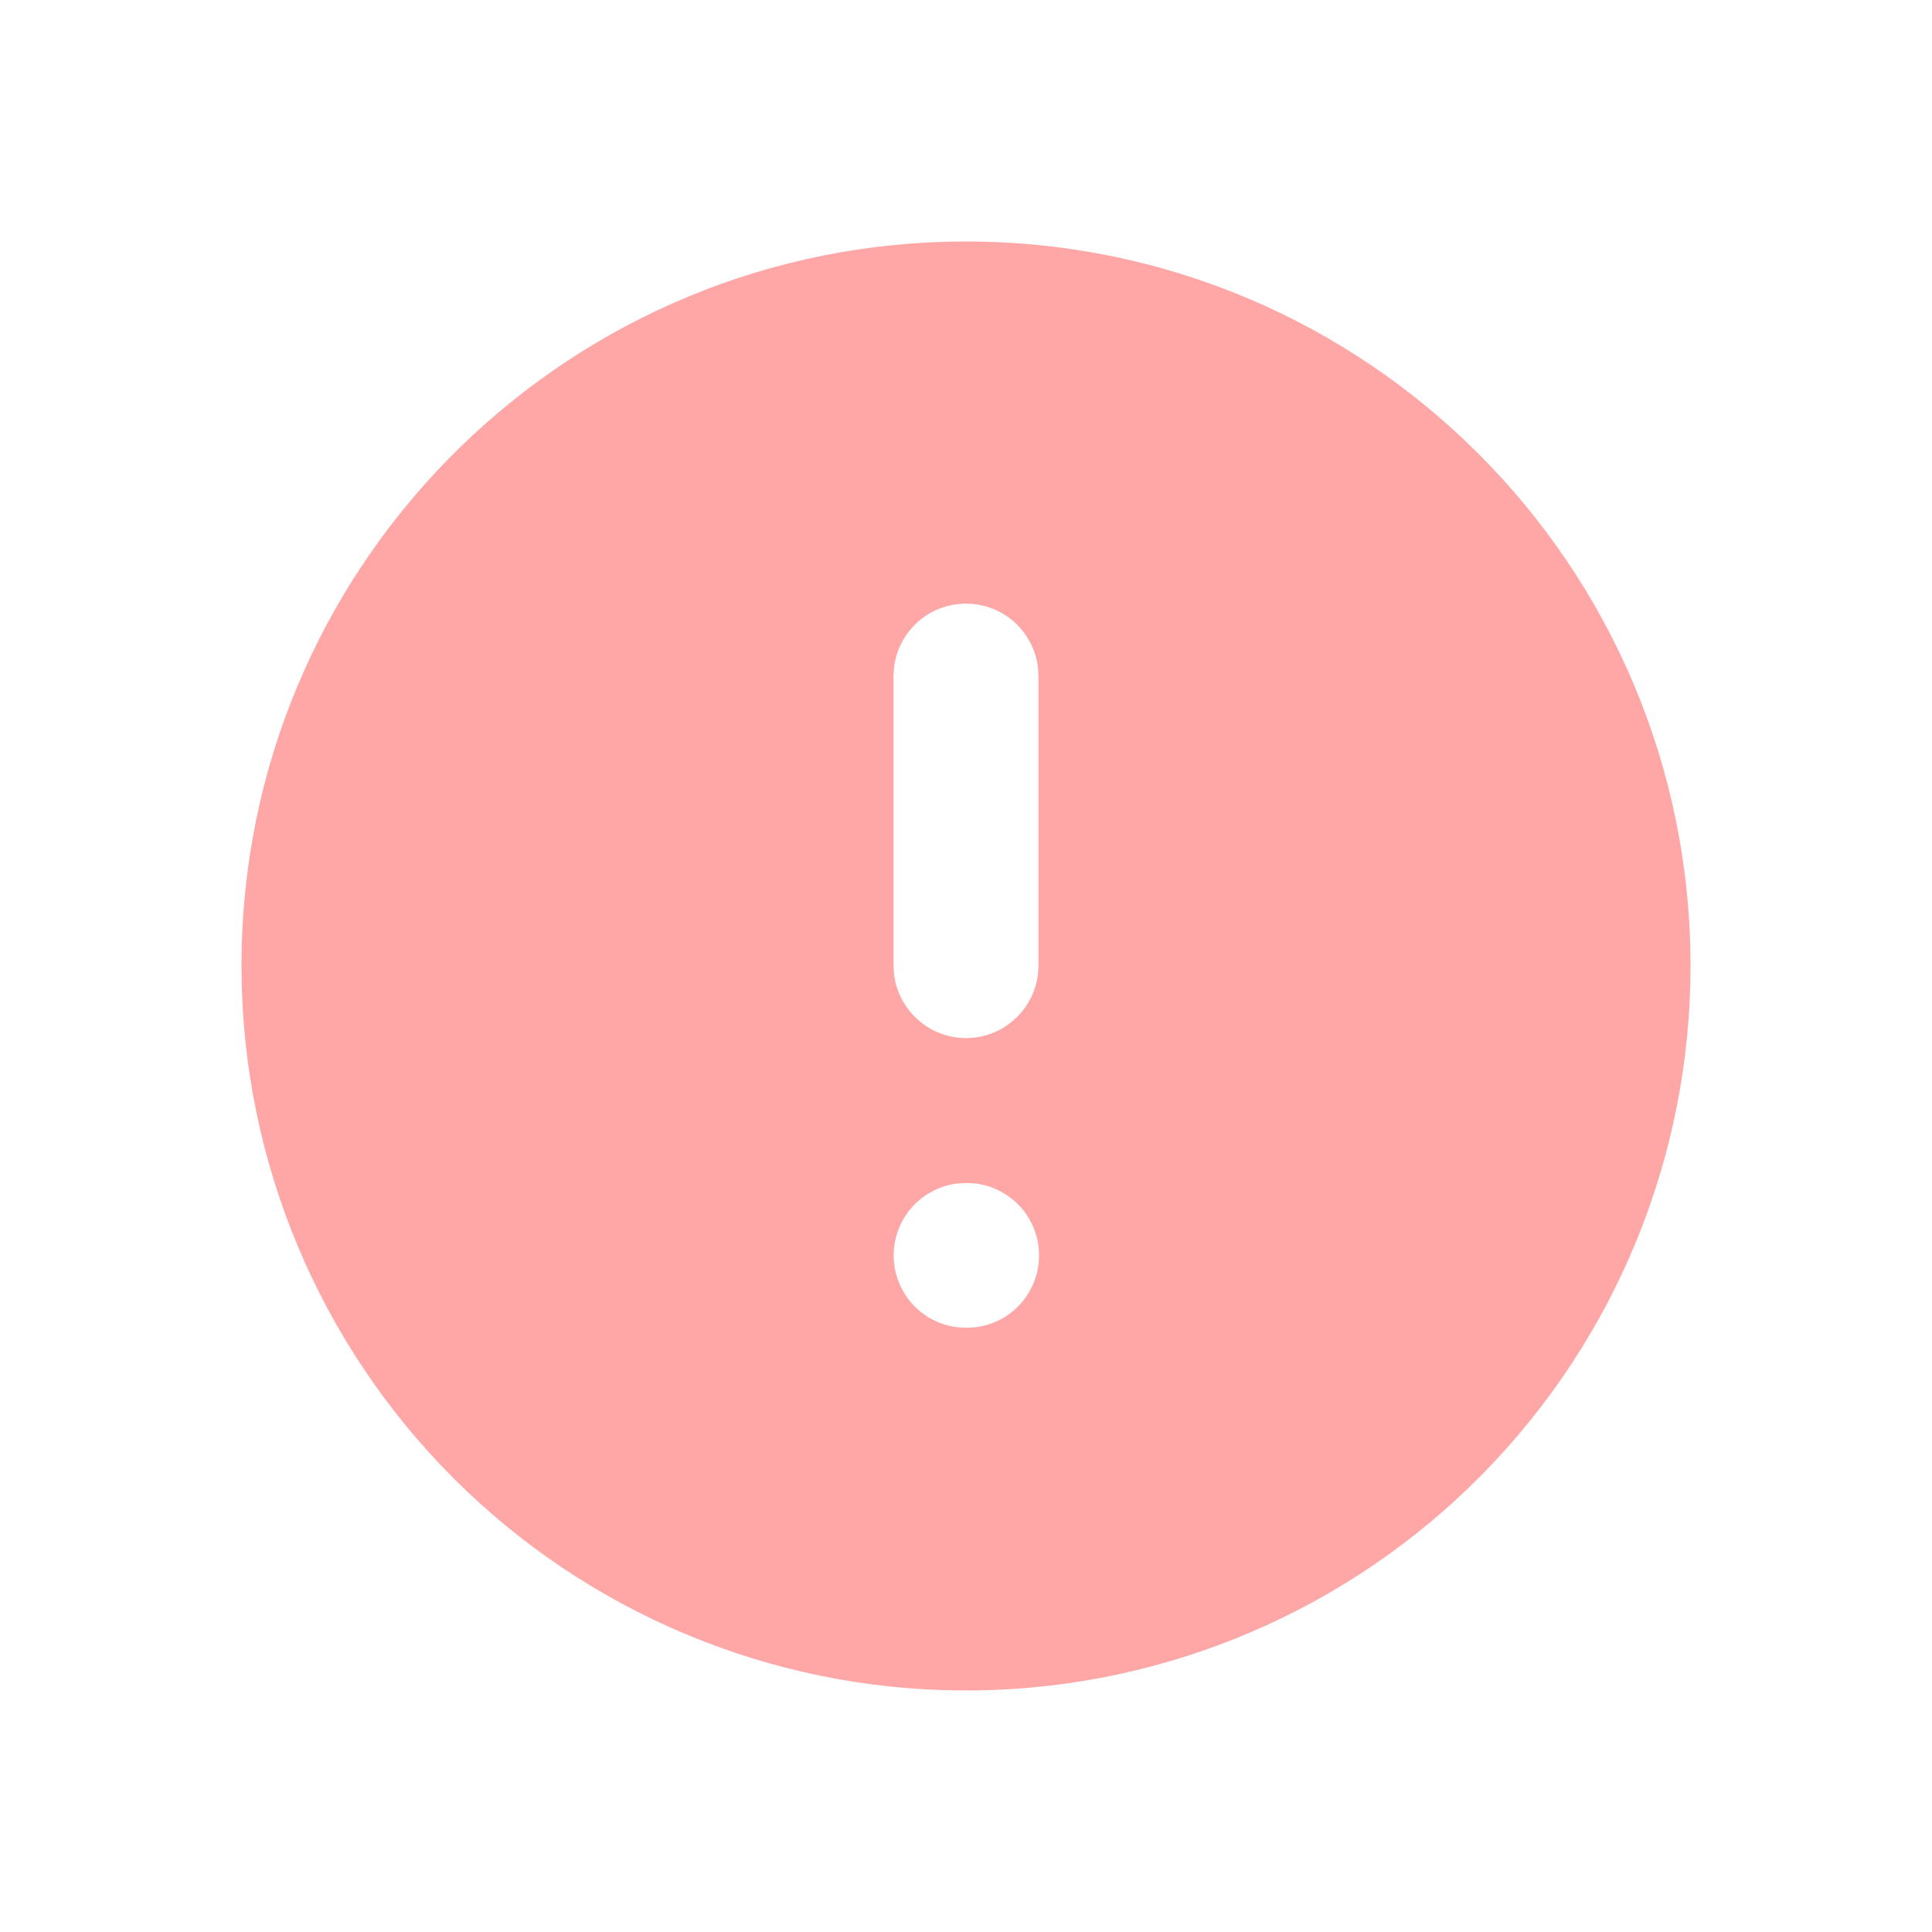
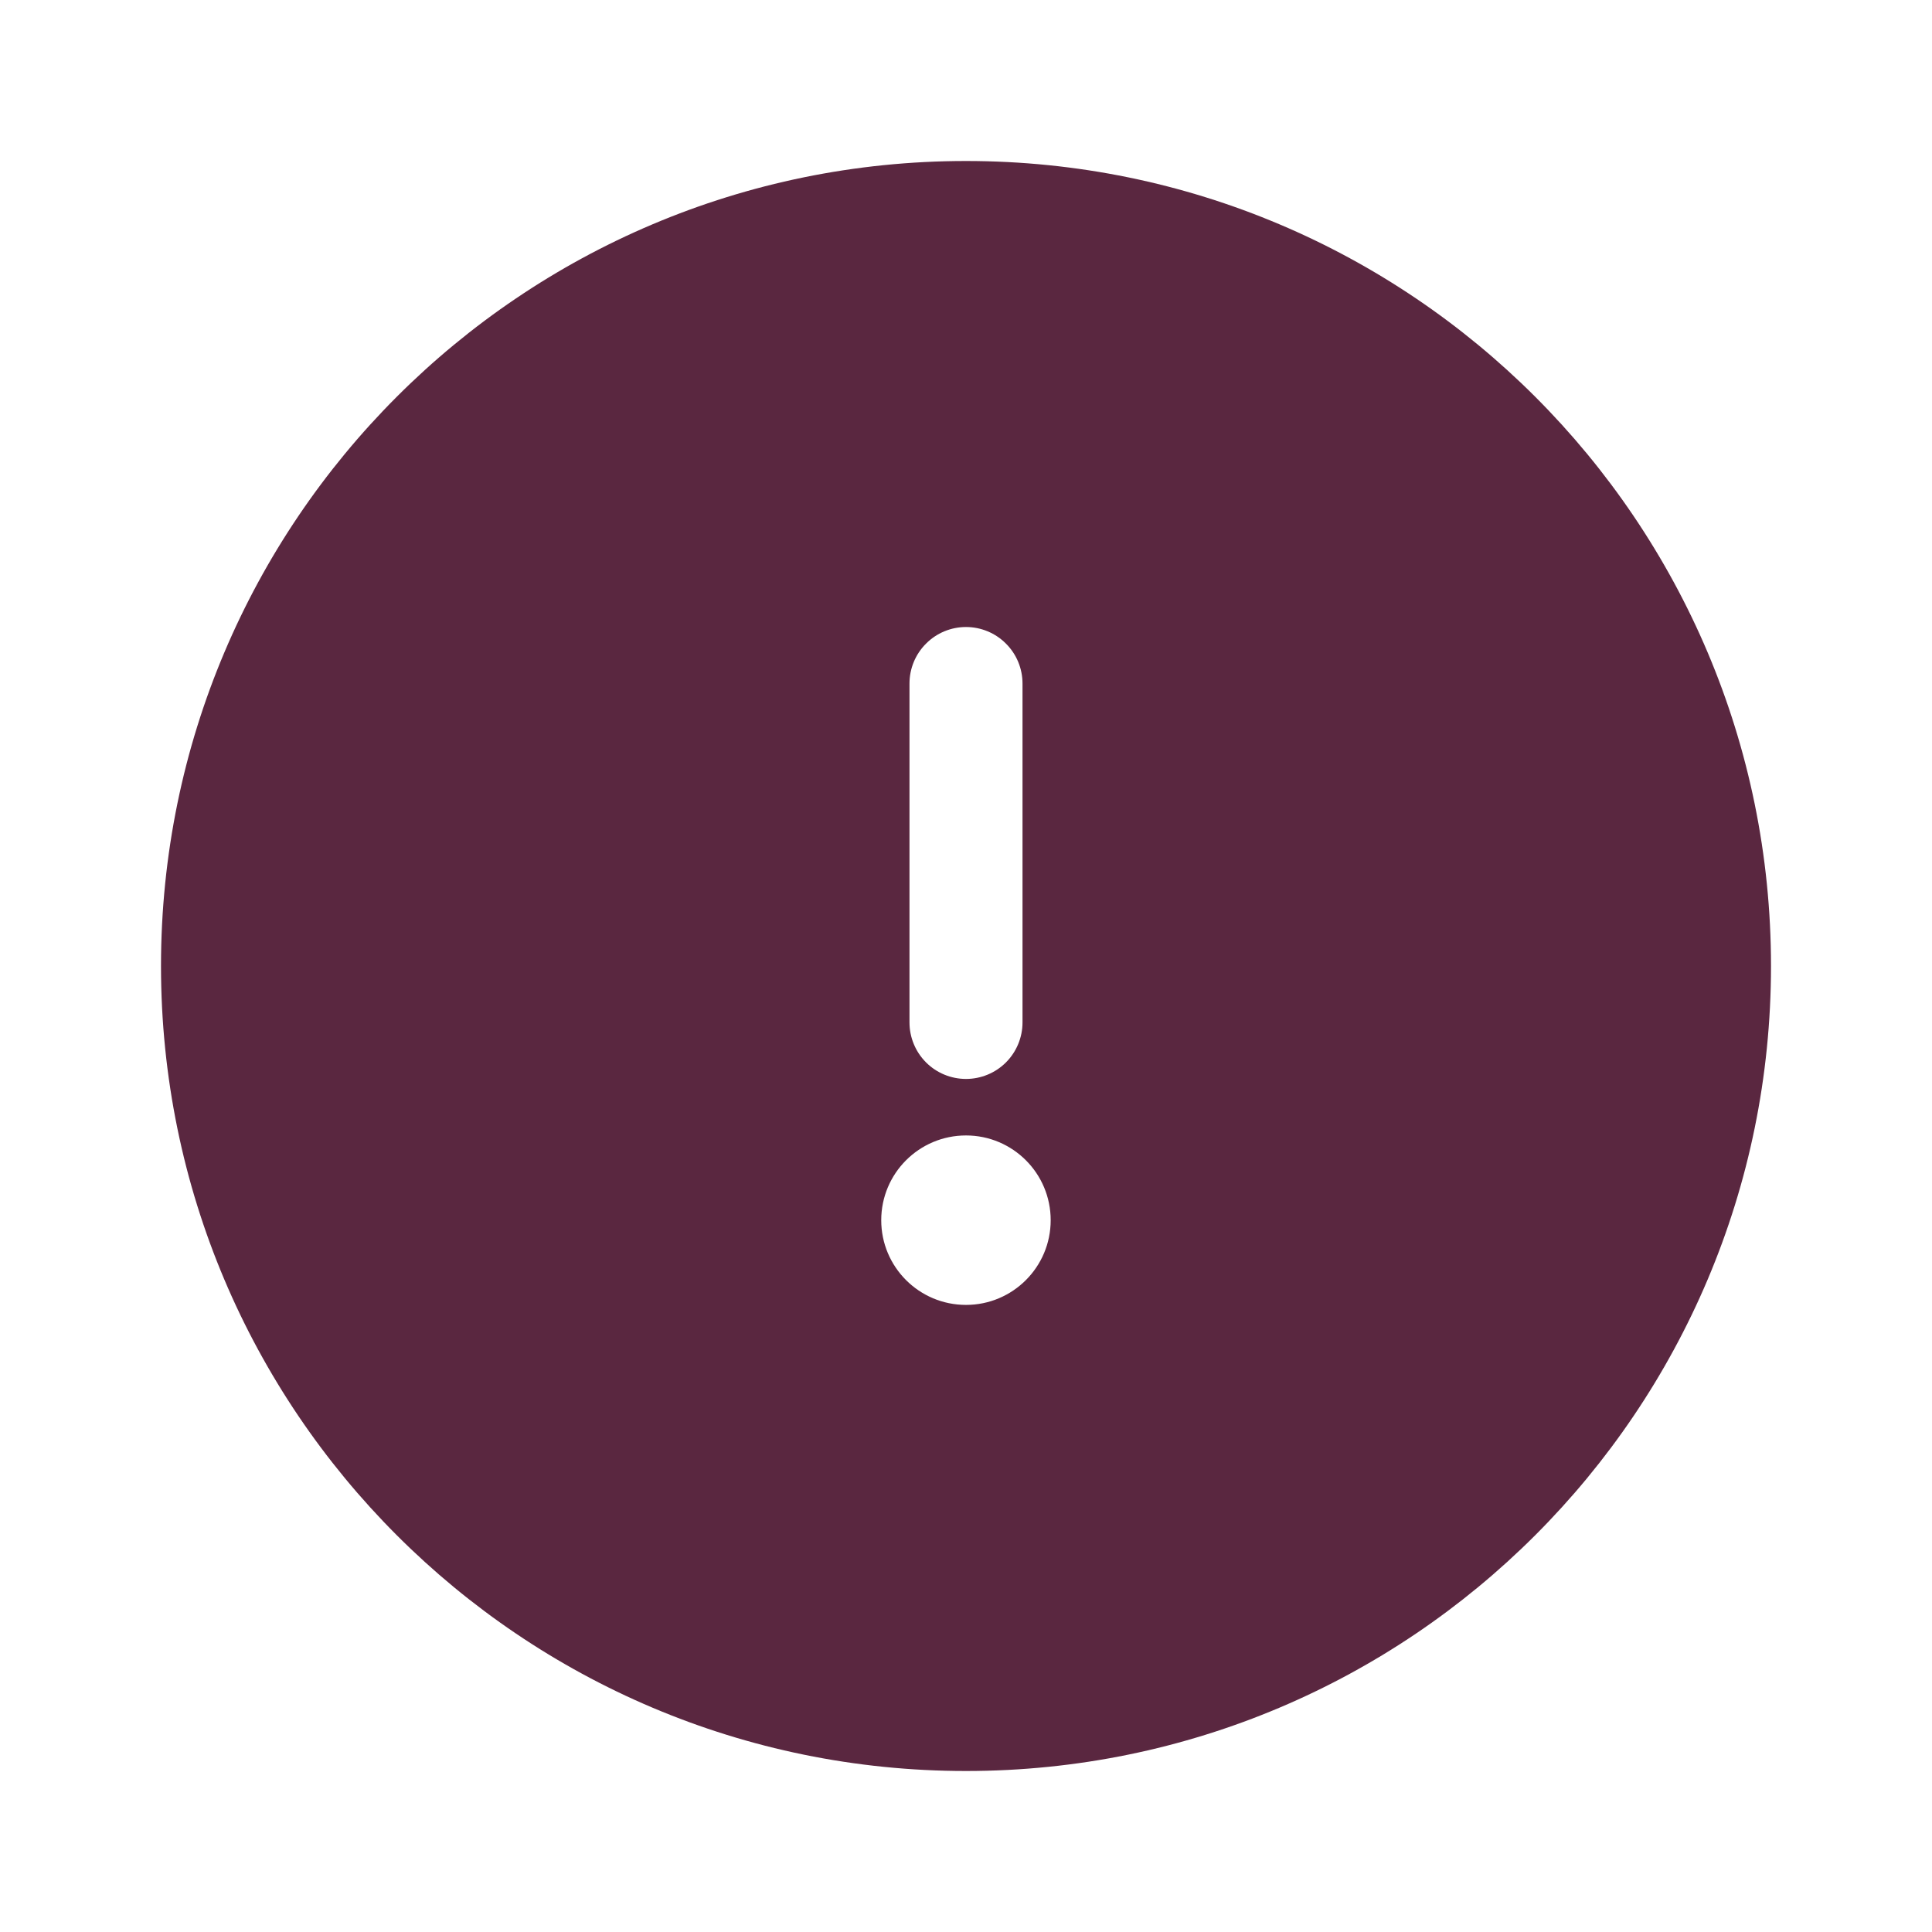
- <svg xmlns="http://www.w3.org/2000/svg" width="16" height="16" viewBox="0 0 16 16" fill="none">
-   <path d="M8 2C11.314 2 14 4.685 14 7.998C14.001 9.572 13.383 11.084 12.278 12.207C11.174 13.33 9.672 13.974 8.097 13.999C6.522 14.025 5 13.43 3.86 12.344C2.72 11.257 2.053 9.766 2.003 8.192L2 7.998L2.002 7.83C2.091 4.595 4.742 2 8 2ZM8.006 9.797L7.93 9.801C7.784 9.818 7.65 9.889 7.552 9.998C7.455 10.108 7.401 10.25 7.401 10.397C7.401 10.543 7.455 10.685 7.552 10.795C7.65 10.905 7.784 10.975 7.93 10.992L8 10.996L8.076 10.992C8.222 10.975 8.356 10.905 8.454 10.795C8.551 10.685 8.605 10.543 8.605 10.397C8.605 10.25 8.551 10.108 8.454 9.998C8.356 9.889 8.222 9.818 8.076 9.801L8.006 9.797ZM8 4.999C7.853 4.999 7.711 5.053 7.601 5.15C7.492 5.248 7.421 5.383 7.404 5.528L7.4 5.599V7.998L7.404 8.068C7.422 8.214 7.492 8.348 7.602 8.445C7.711 8.543 7.853 8.597 8 8.597C8.147 8.597 8.289 8.543 8.398 8.445C8.508 8.348 8.578 8.214 8.596 8.068L8.6 7.998V5.599L8.596 5.528C8.579 5.383 8.508 5.248 8.399 5.15C8.289 5.053 8.147 4.999 8 4.999Z" fill="#FFA6A6" />
+ <svg xmlns="http://www.w3.org/2000/svg" width="24" height="24" viewBox="0 0 24 24" fill="none">
+   <path fill-rule="evenodd" clip-rule="evenodd" d="M12 22C17.523 22 22 17.523 22 12C22 6.477 17.523 2 12 2C6.477 2 2 6.477 2 12C2 17.523 6.477 22 12 22ZM12 13.403C12.186 13.403 12.365 13.329 12.496 13.198C12.628 13.066 12.702 12.887 12.702 12.701V8.491C12.702 8.305 12.628 8.126 12.496 7.995C12.365 7.863 12.186 7.789 12 7.789C11.814 7.789 11.635 7.863 11.504 7.995C11.372 8.126 11.298 8.305 11.298 8.491V12.701C11.298 12.887 11.372 13.066 11.504 13.198C11.635 13.329 11.814 13.403 12 13.403ZM12 16.21C12.581 16.21 13.052 15.739 13.052 15.158C13.052 14.576 12.581 14.105 12 14.105C11.418 14.105 10.947 14.576 10.947 15.158C10.947 15.739 11.418 16.21 12 16.21Z" fill="#5A2740" />
</svg>
